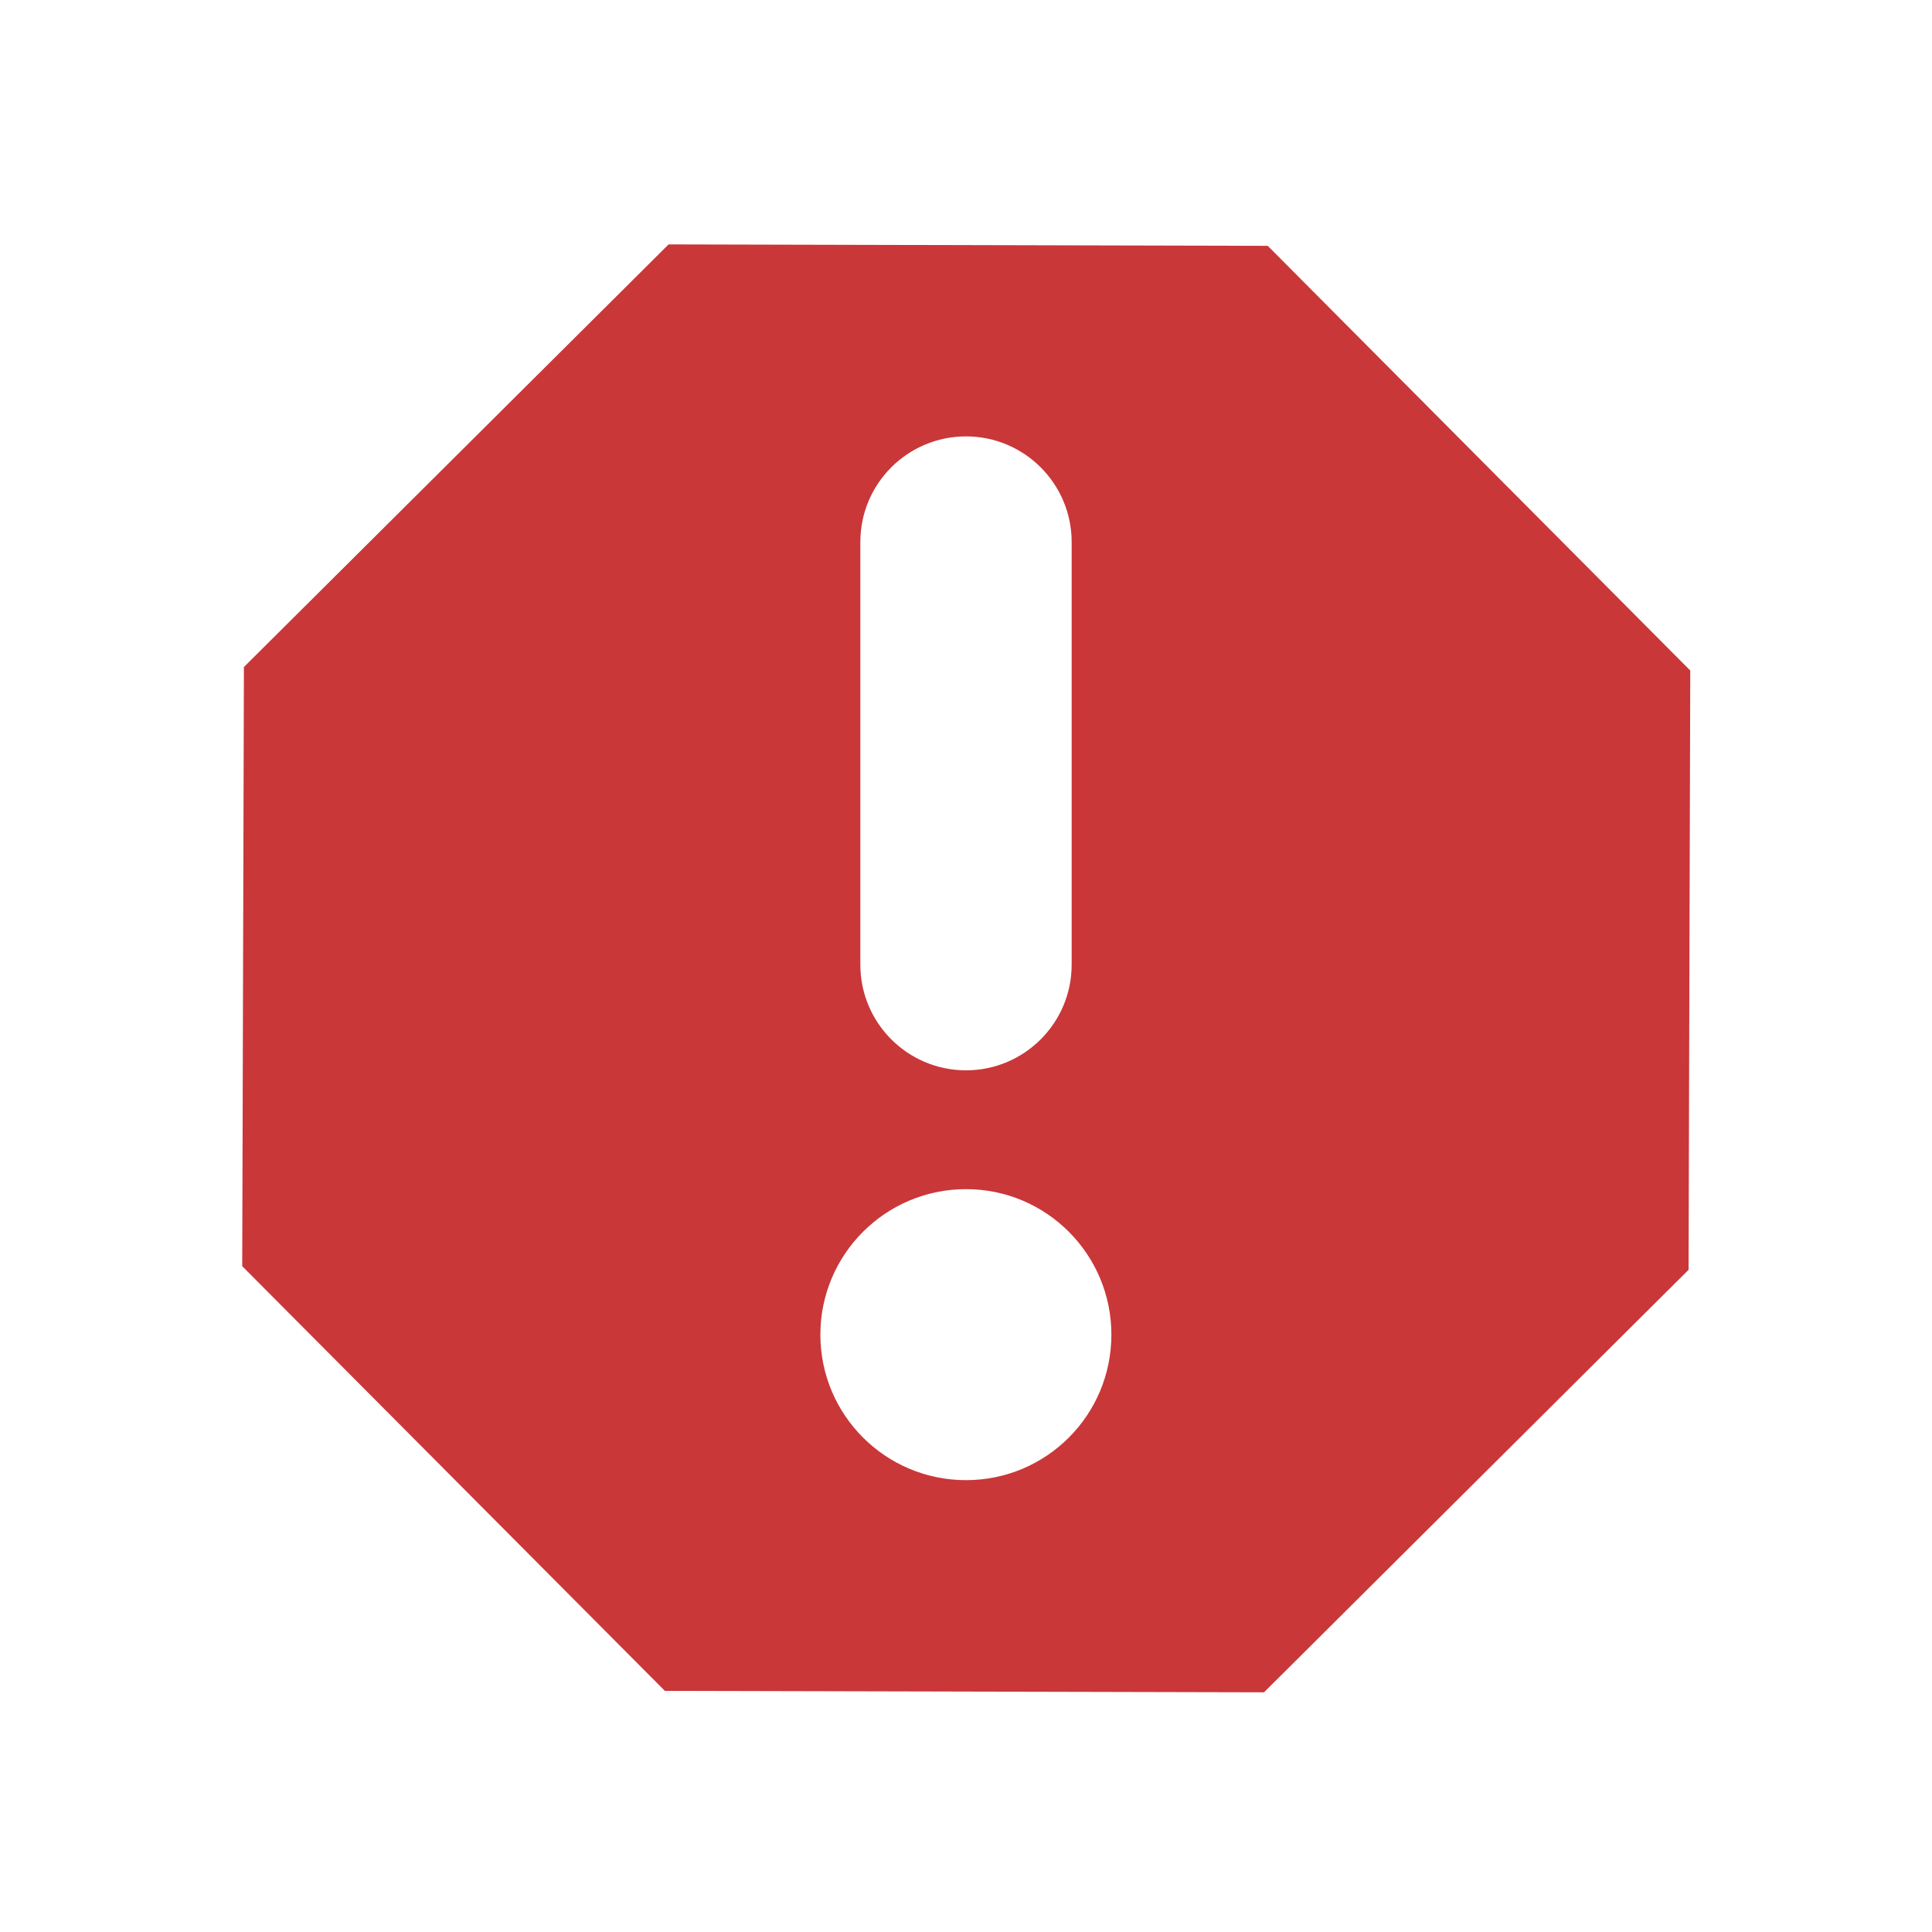
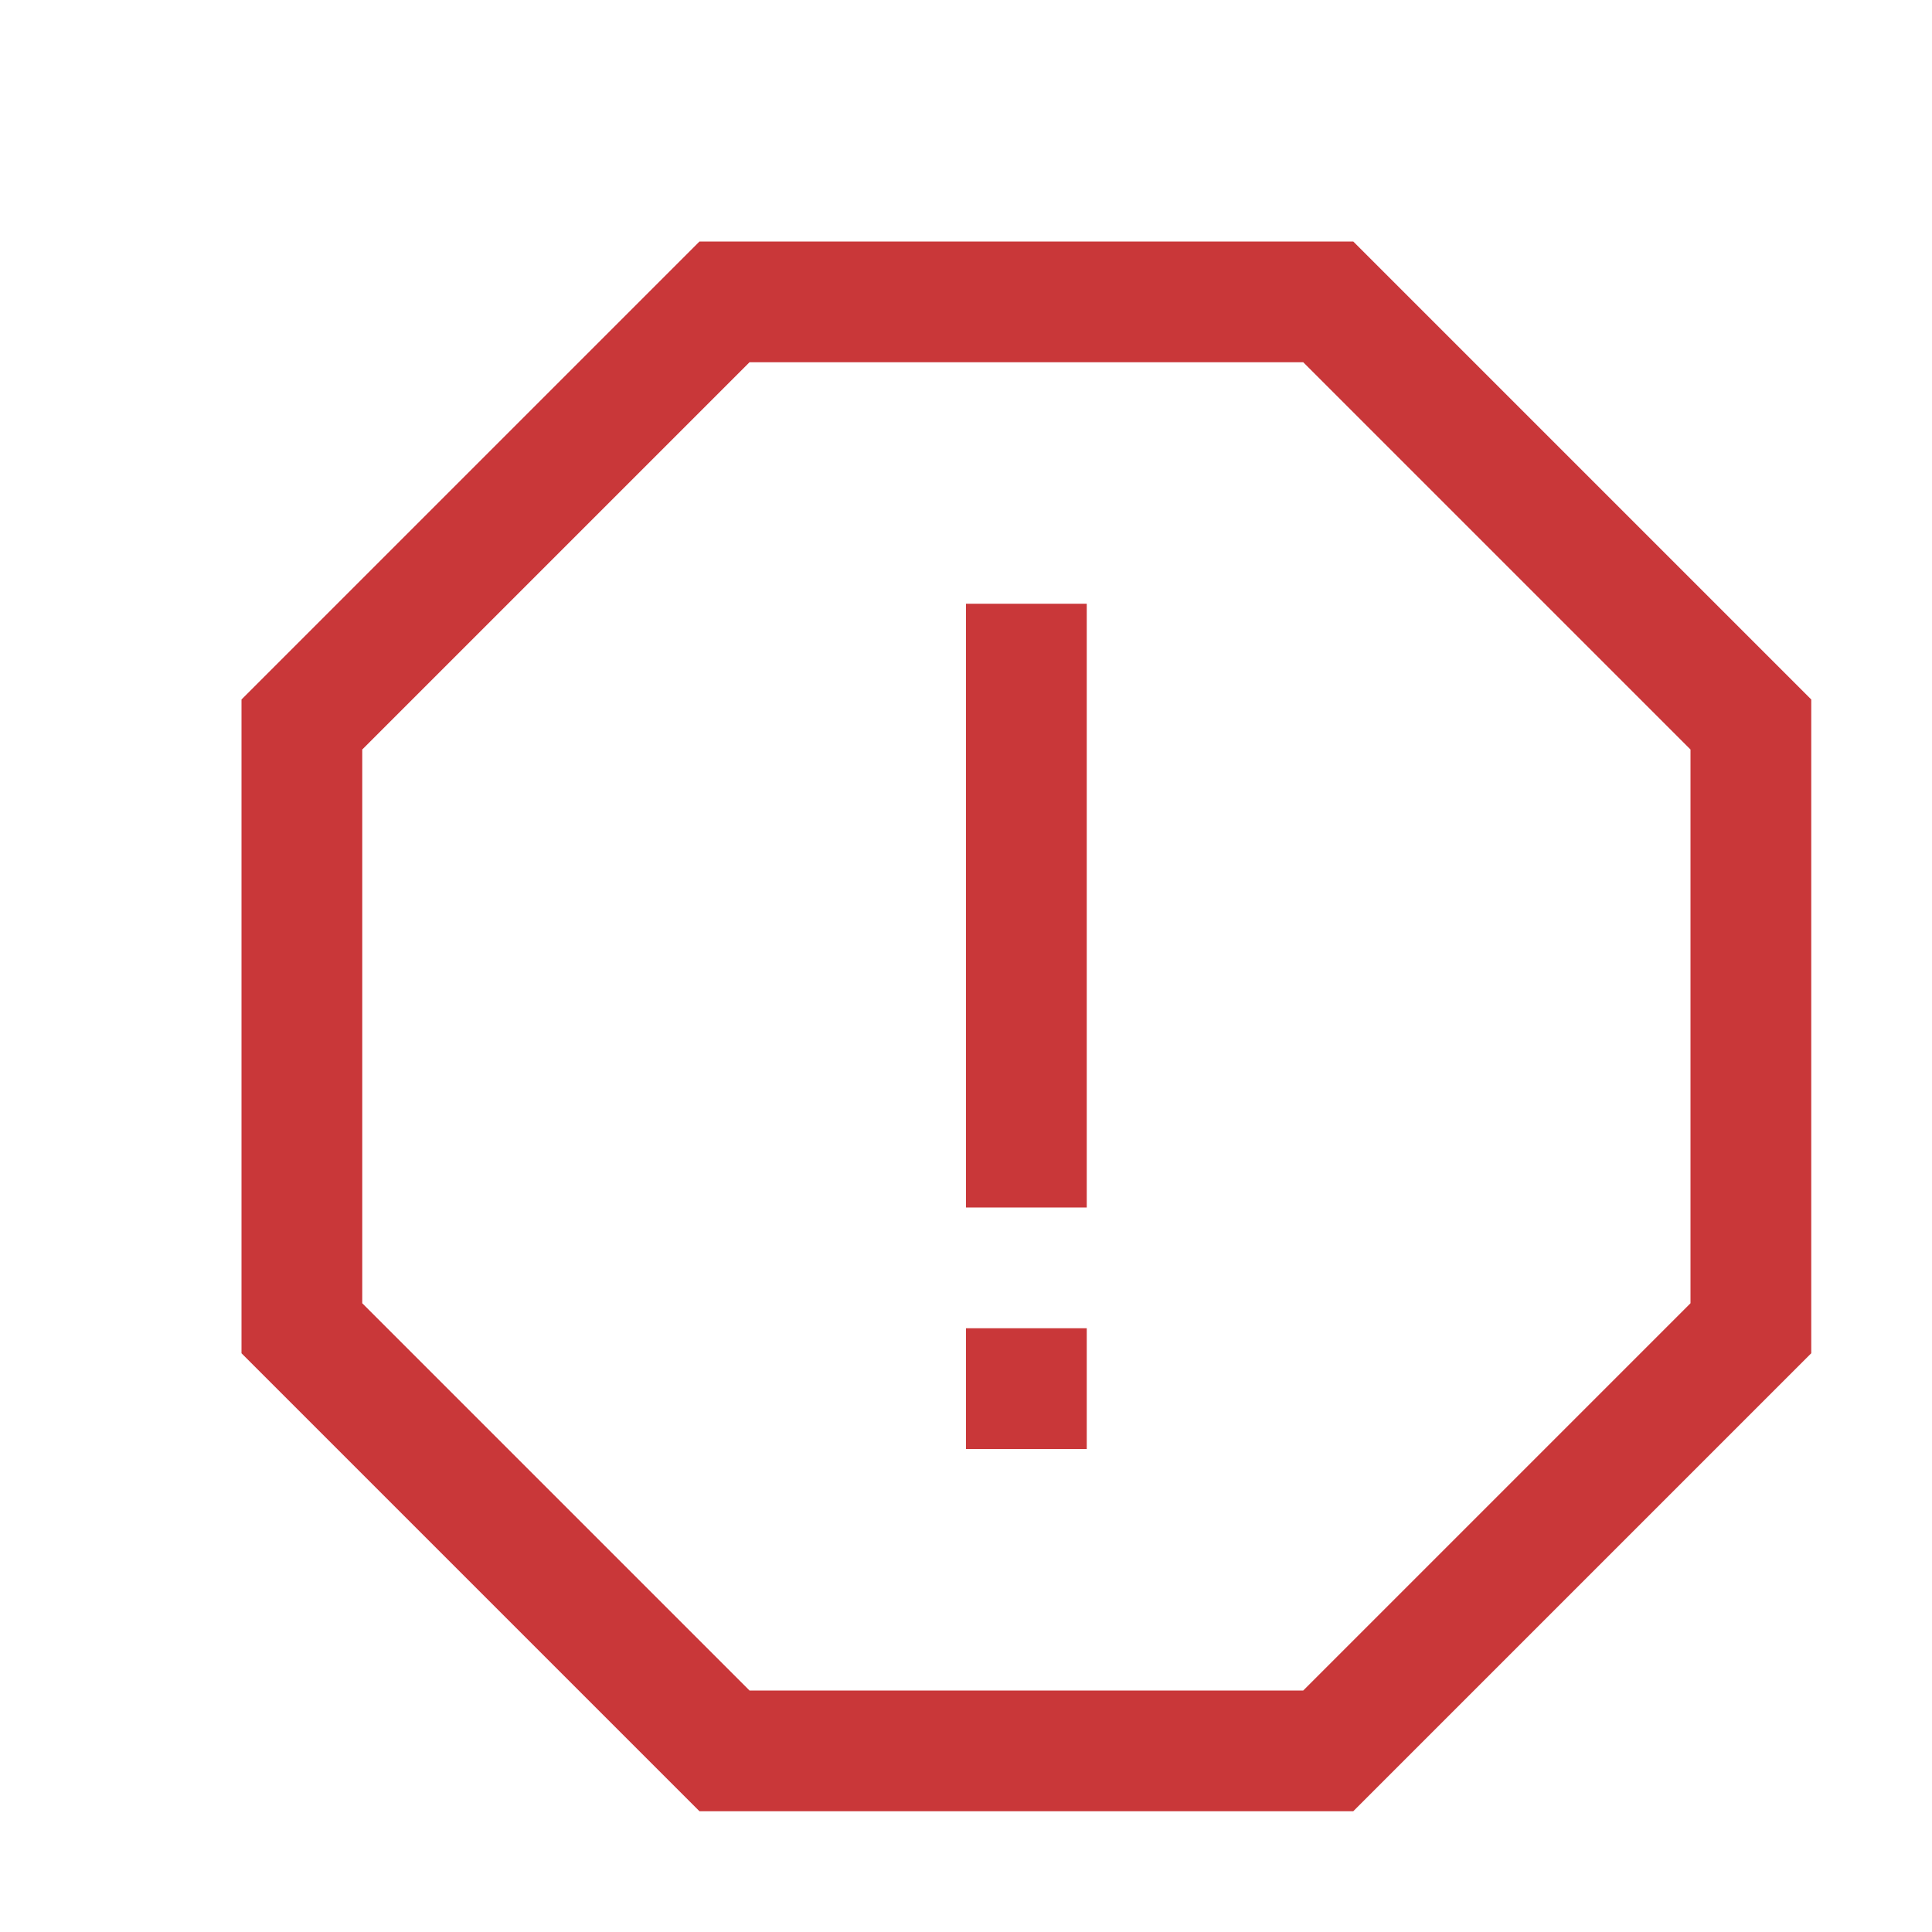
<svg xmlns="http://www.w3.org/2000/svg" version="1.1" viewBox="0 0 16 16">
-   <path fill="rgb(201, 55, 57)" d="M 8 9.848 c -0.666 0 -1.206 0.54 -1.206 1.205 c 0 0.666 0.54 1.205 1.206 1.205 s 1.204 -0.539 1.204 -1.205 C 9.204 10.388 8.666 9.848 8 9.848 z M 8.875 4.489 c 0 -0.483 -0.392 -0.875 -0.875 -0.875 S 7.125 4.005 7.125 4.489 v 3.5 c 0 0.483 0.392 0.875 0.875 0.875 s 0.875 -0.392 0.875 -0.875 V 4.489 z M 13.984 10.516 l -3.516 3.499 l -4.962 -0.012 l -3.5 -3.517 L 2.02 5.524 l 3.517 -3.5 l 4.962 0.012 l 3.499 3.517 L 13.984 10.516 z" />
+   <path fill="none" stroke="rgb(201, 55, 57)" d="M 11 2.5 L 14.5 6 L 14.5 11 L 11 14.5 L 6 14.5 L 2.5 11 L 2.5 6 L 6 2.5 L 11 2.5 Z " />
+   <path fill="none" stroke="rgb(201, 55, 57)" stroke-linecap="square" d="M 8.5 5.5 L 8.5 9.5" />
+   <rect fill="rgb(201, 55, 57)" x="8" y="11" width="1" height="1" />
</svg>
